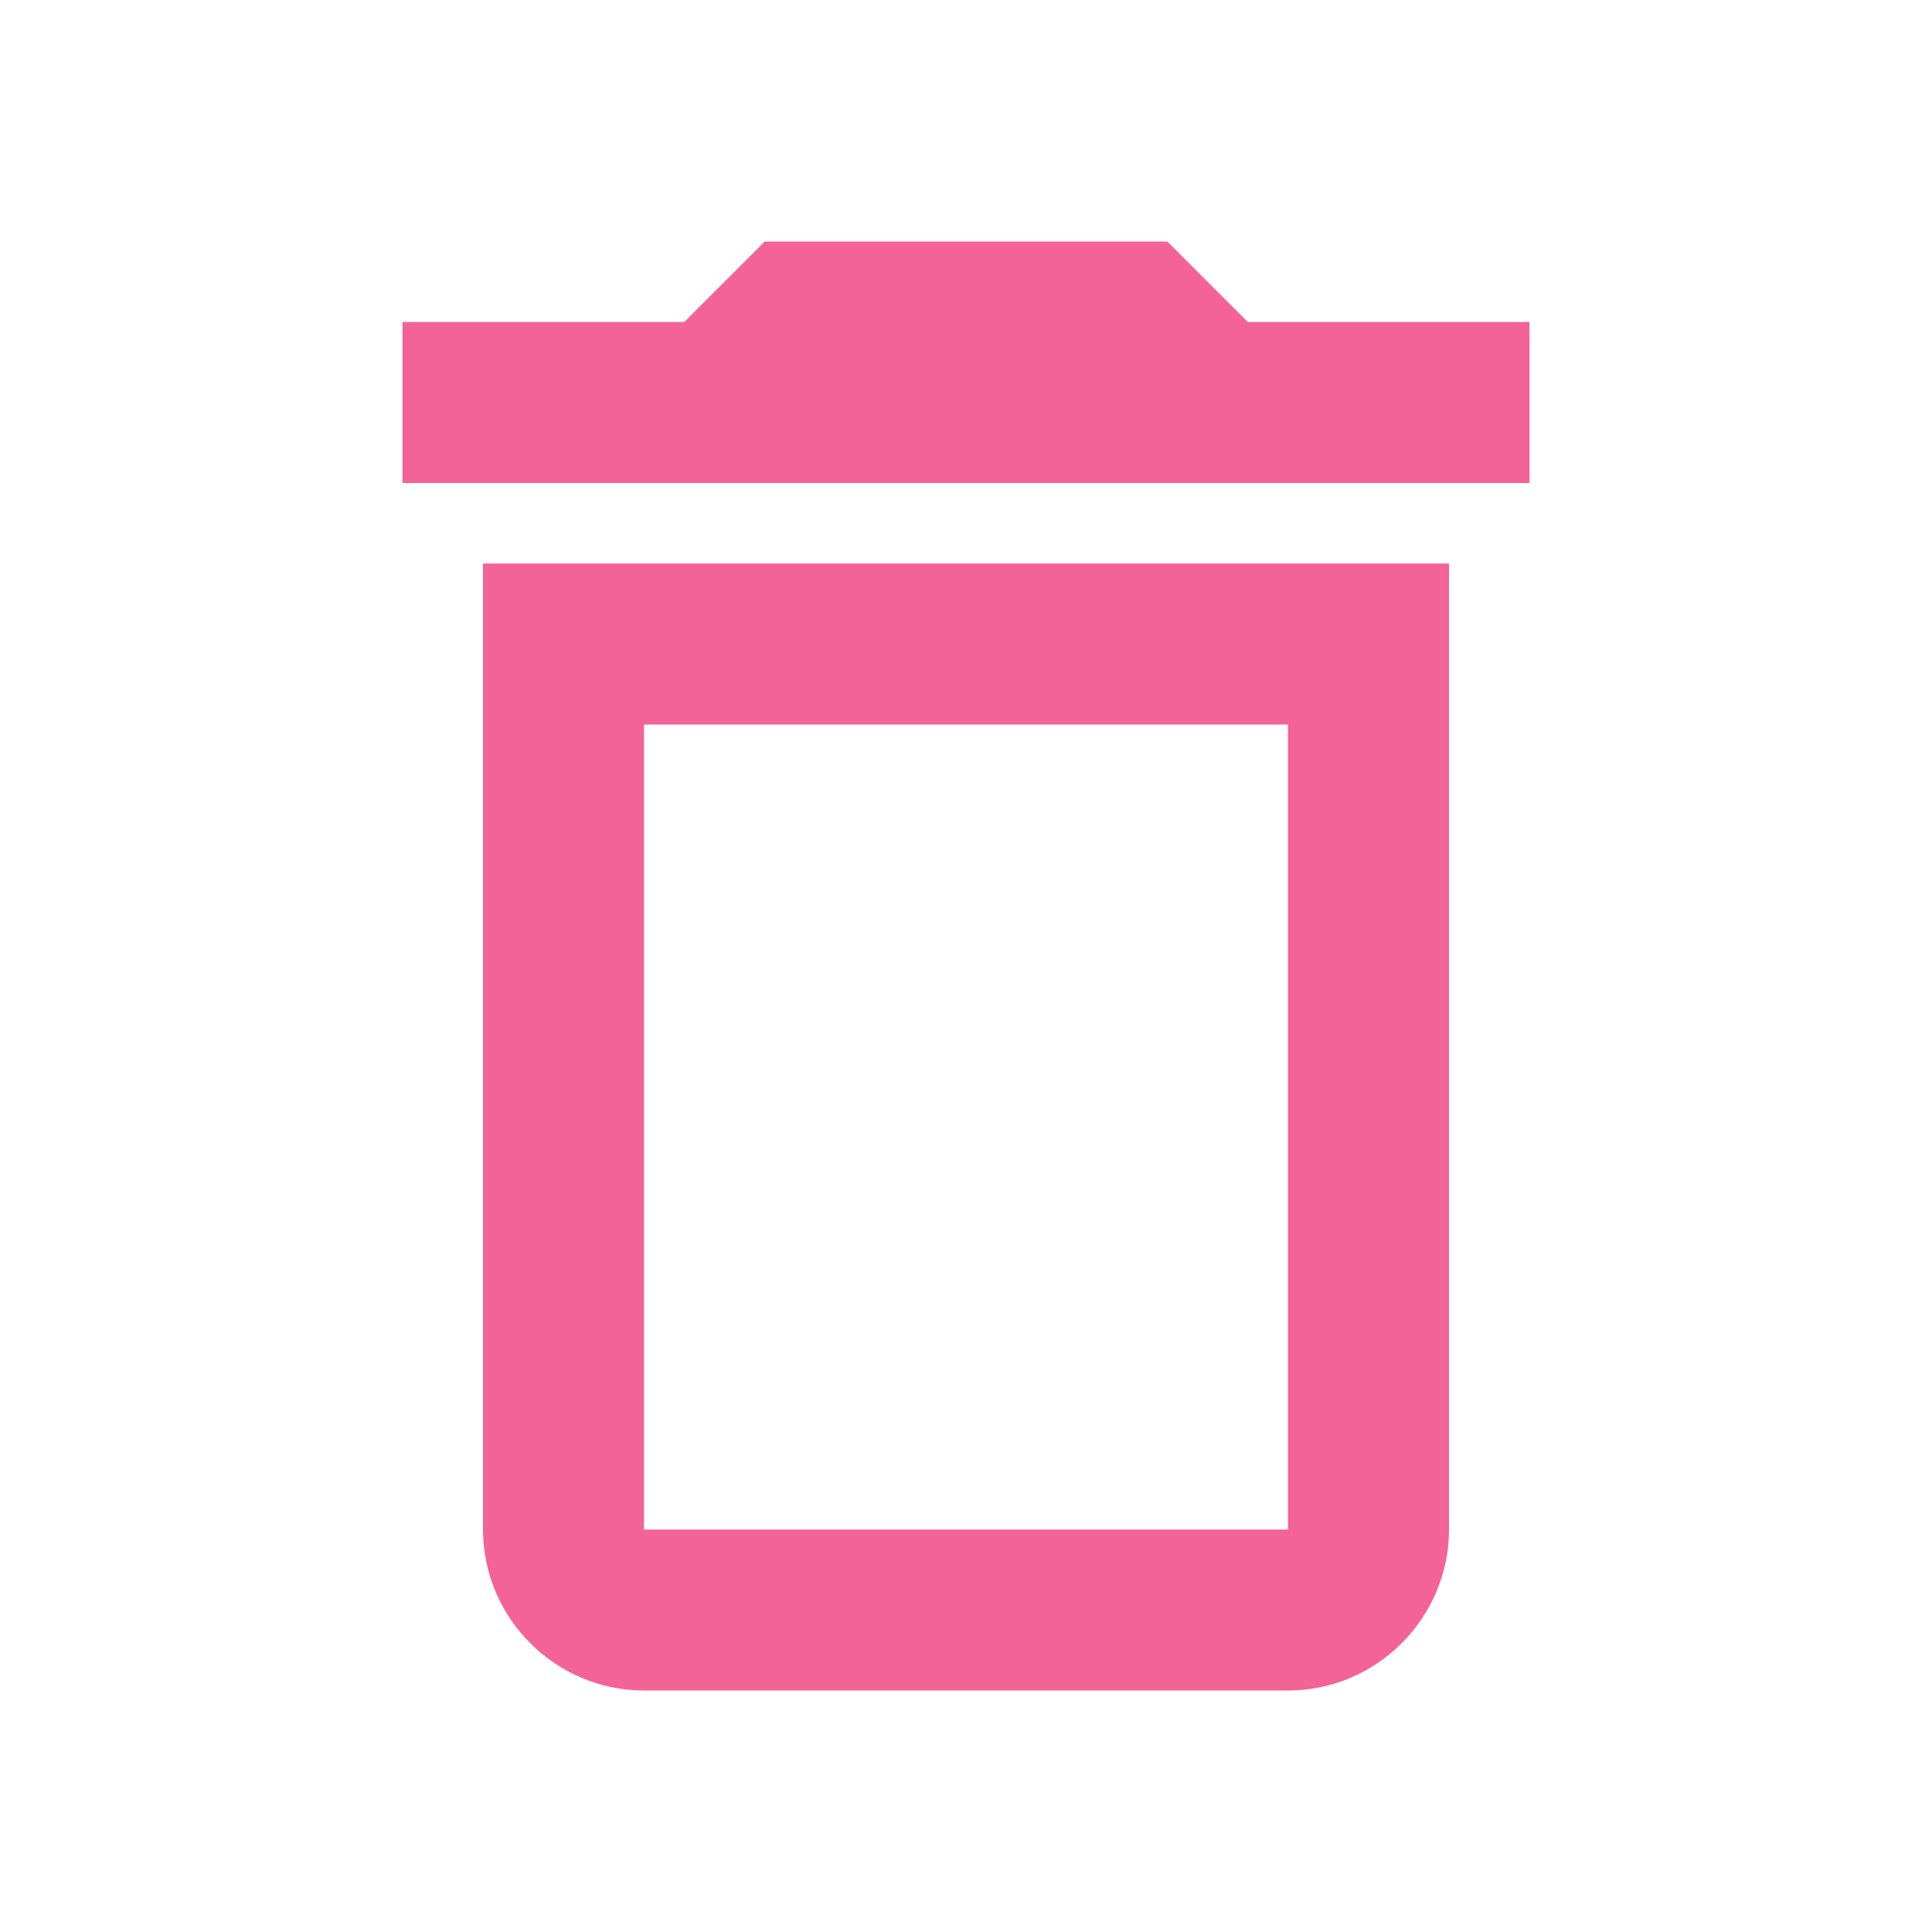
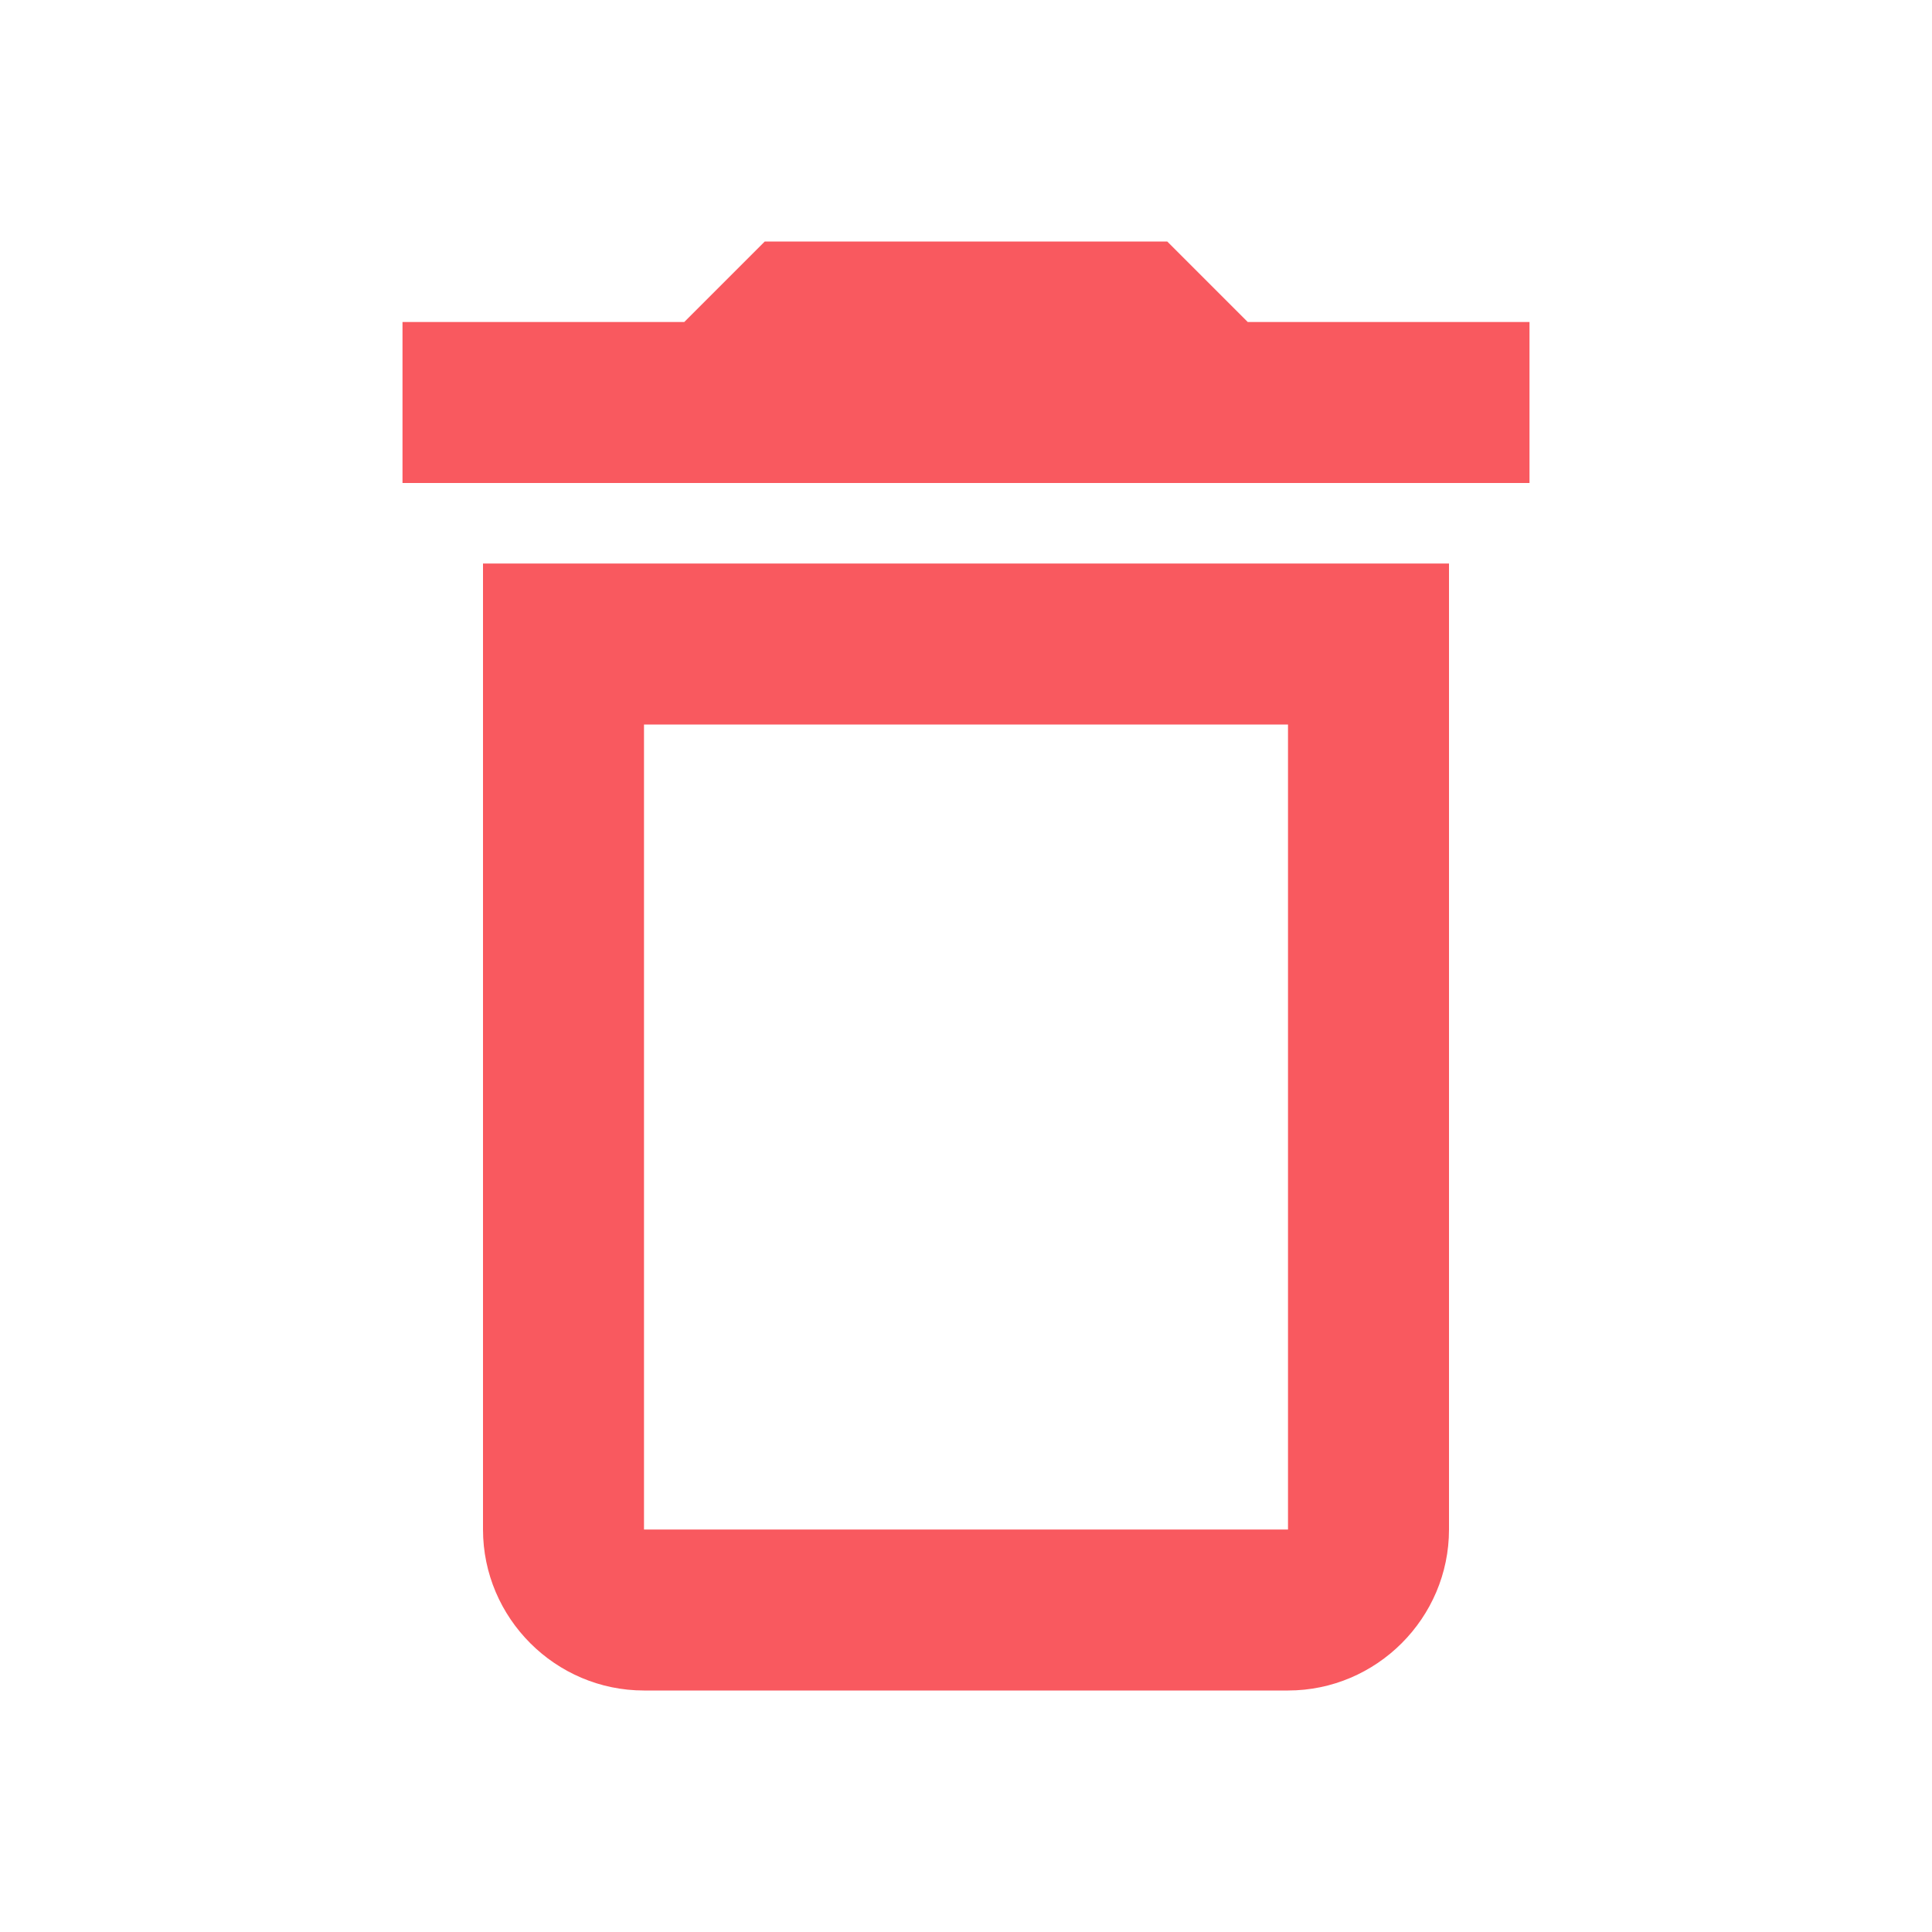
<svg xmlns="http://www.w3.org/2000/svg" width="24" height="24" viewBox="0 0 24 24" fill="none">
-   <path d="M6 19C6 20.1 6.9 21 8 21H16C17.1 21 18 20.1 18 19V7H6V19ZM8 9H16V19H8V9ZM15.5 4L14.5 3H9.5L8.5 4H5V6H19V4H15.5Z" fill="#f36396" />
+   <path d="M6 19C6 20.1 6.9 21 8 21H16C17.1 21 18 20.1 18 19V7H6V19ZM8 9H16V19H8V9ZM15.5 4L14.5 3H9.5L8.5 4H5V6H19V4H15.5Z" fill="#f9595f" />
</svg>
